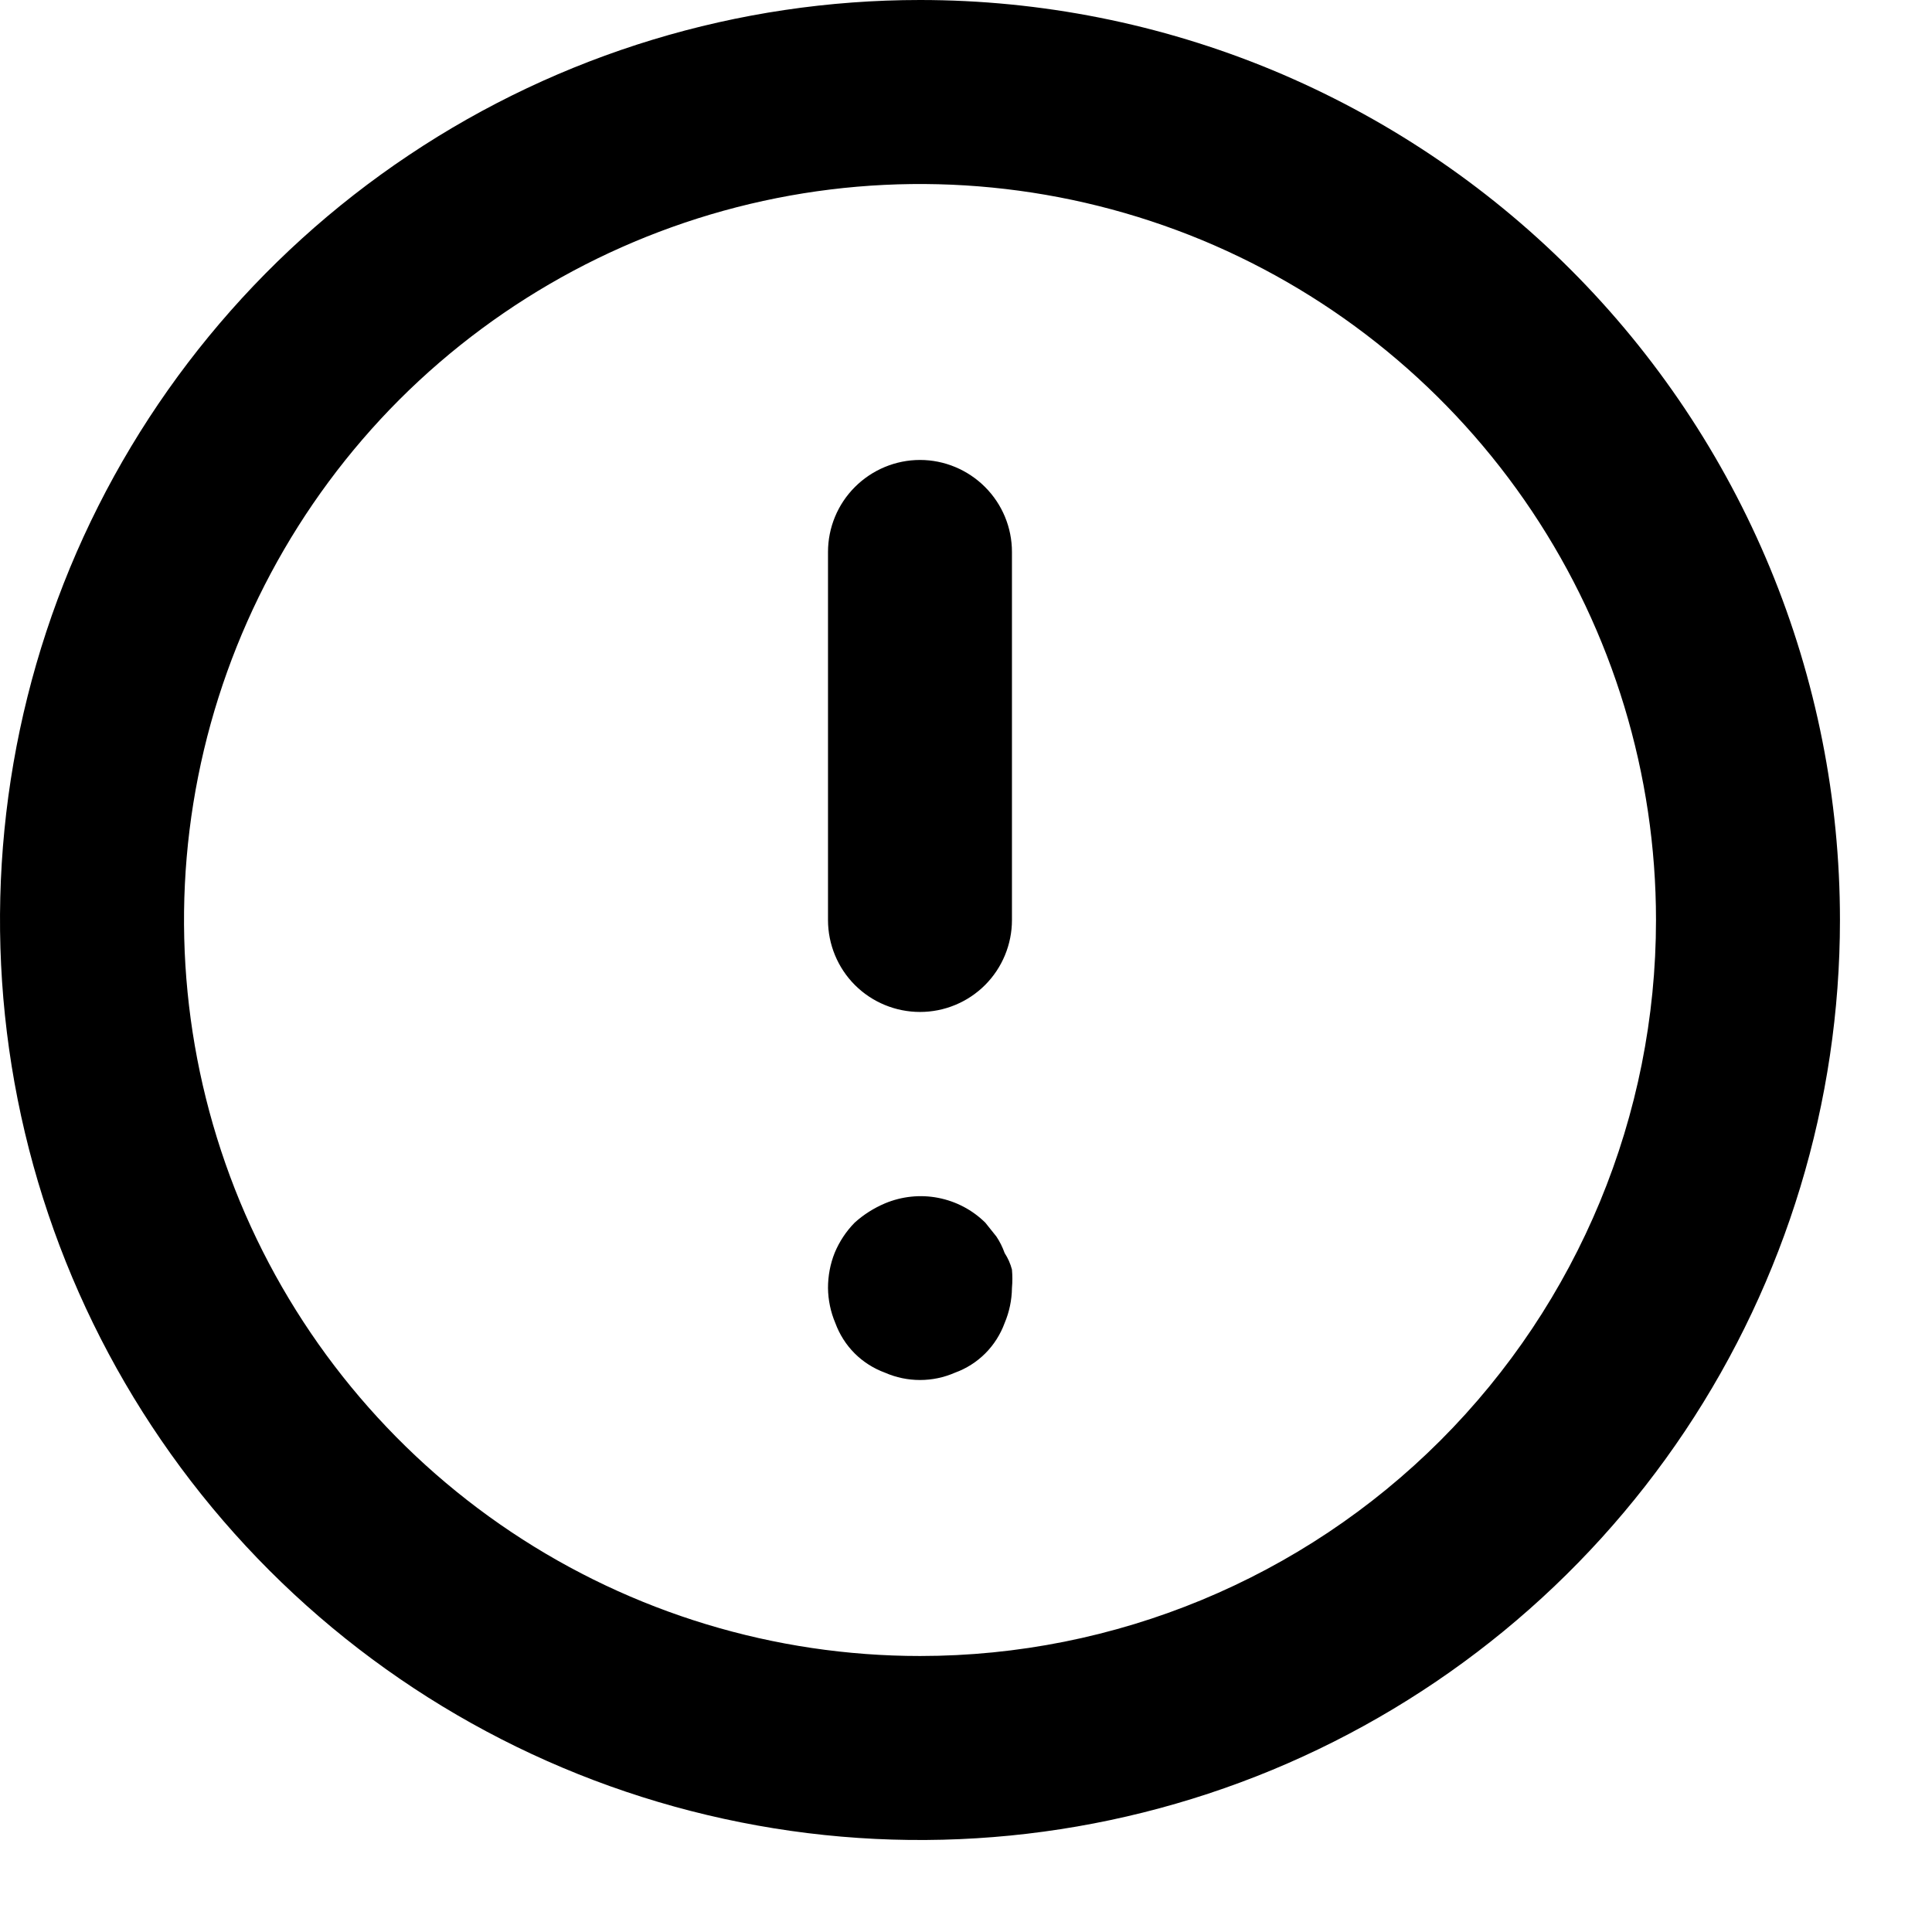
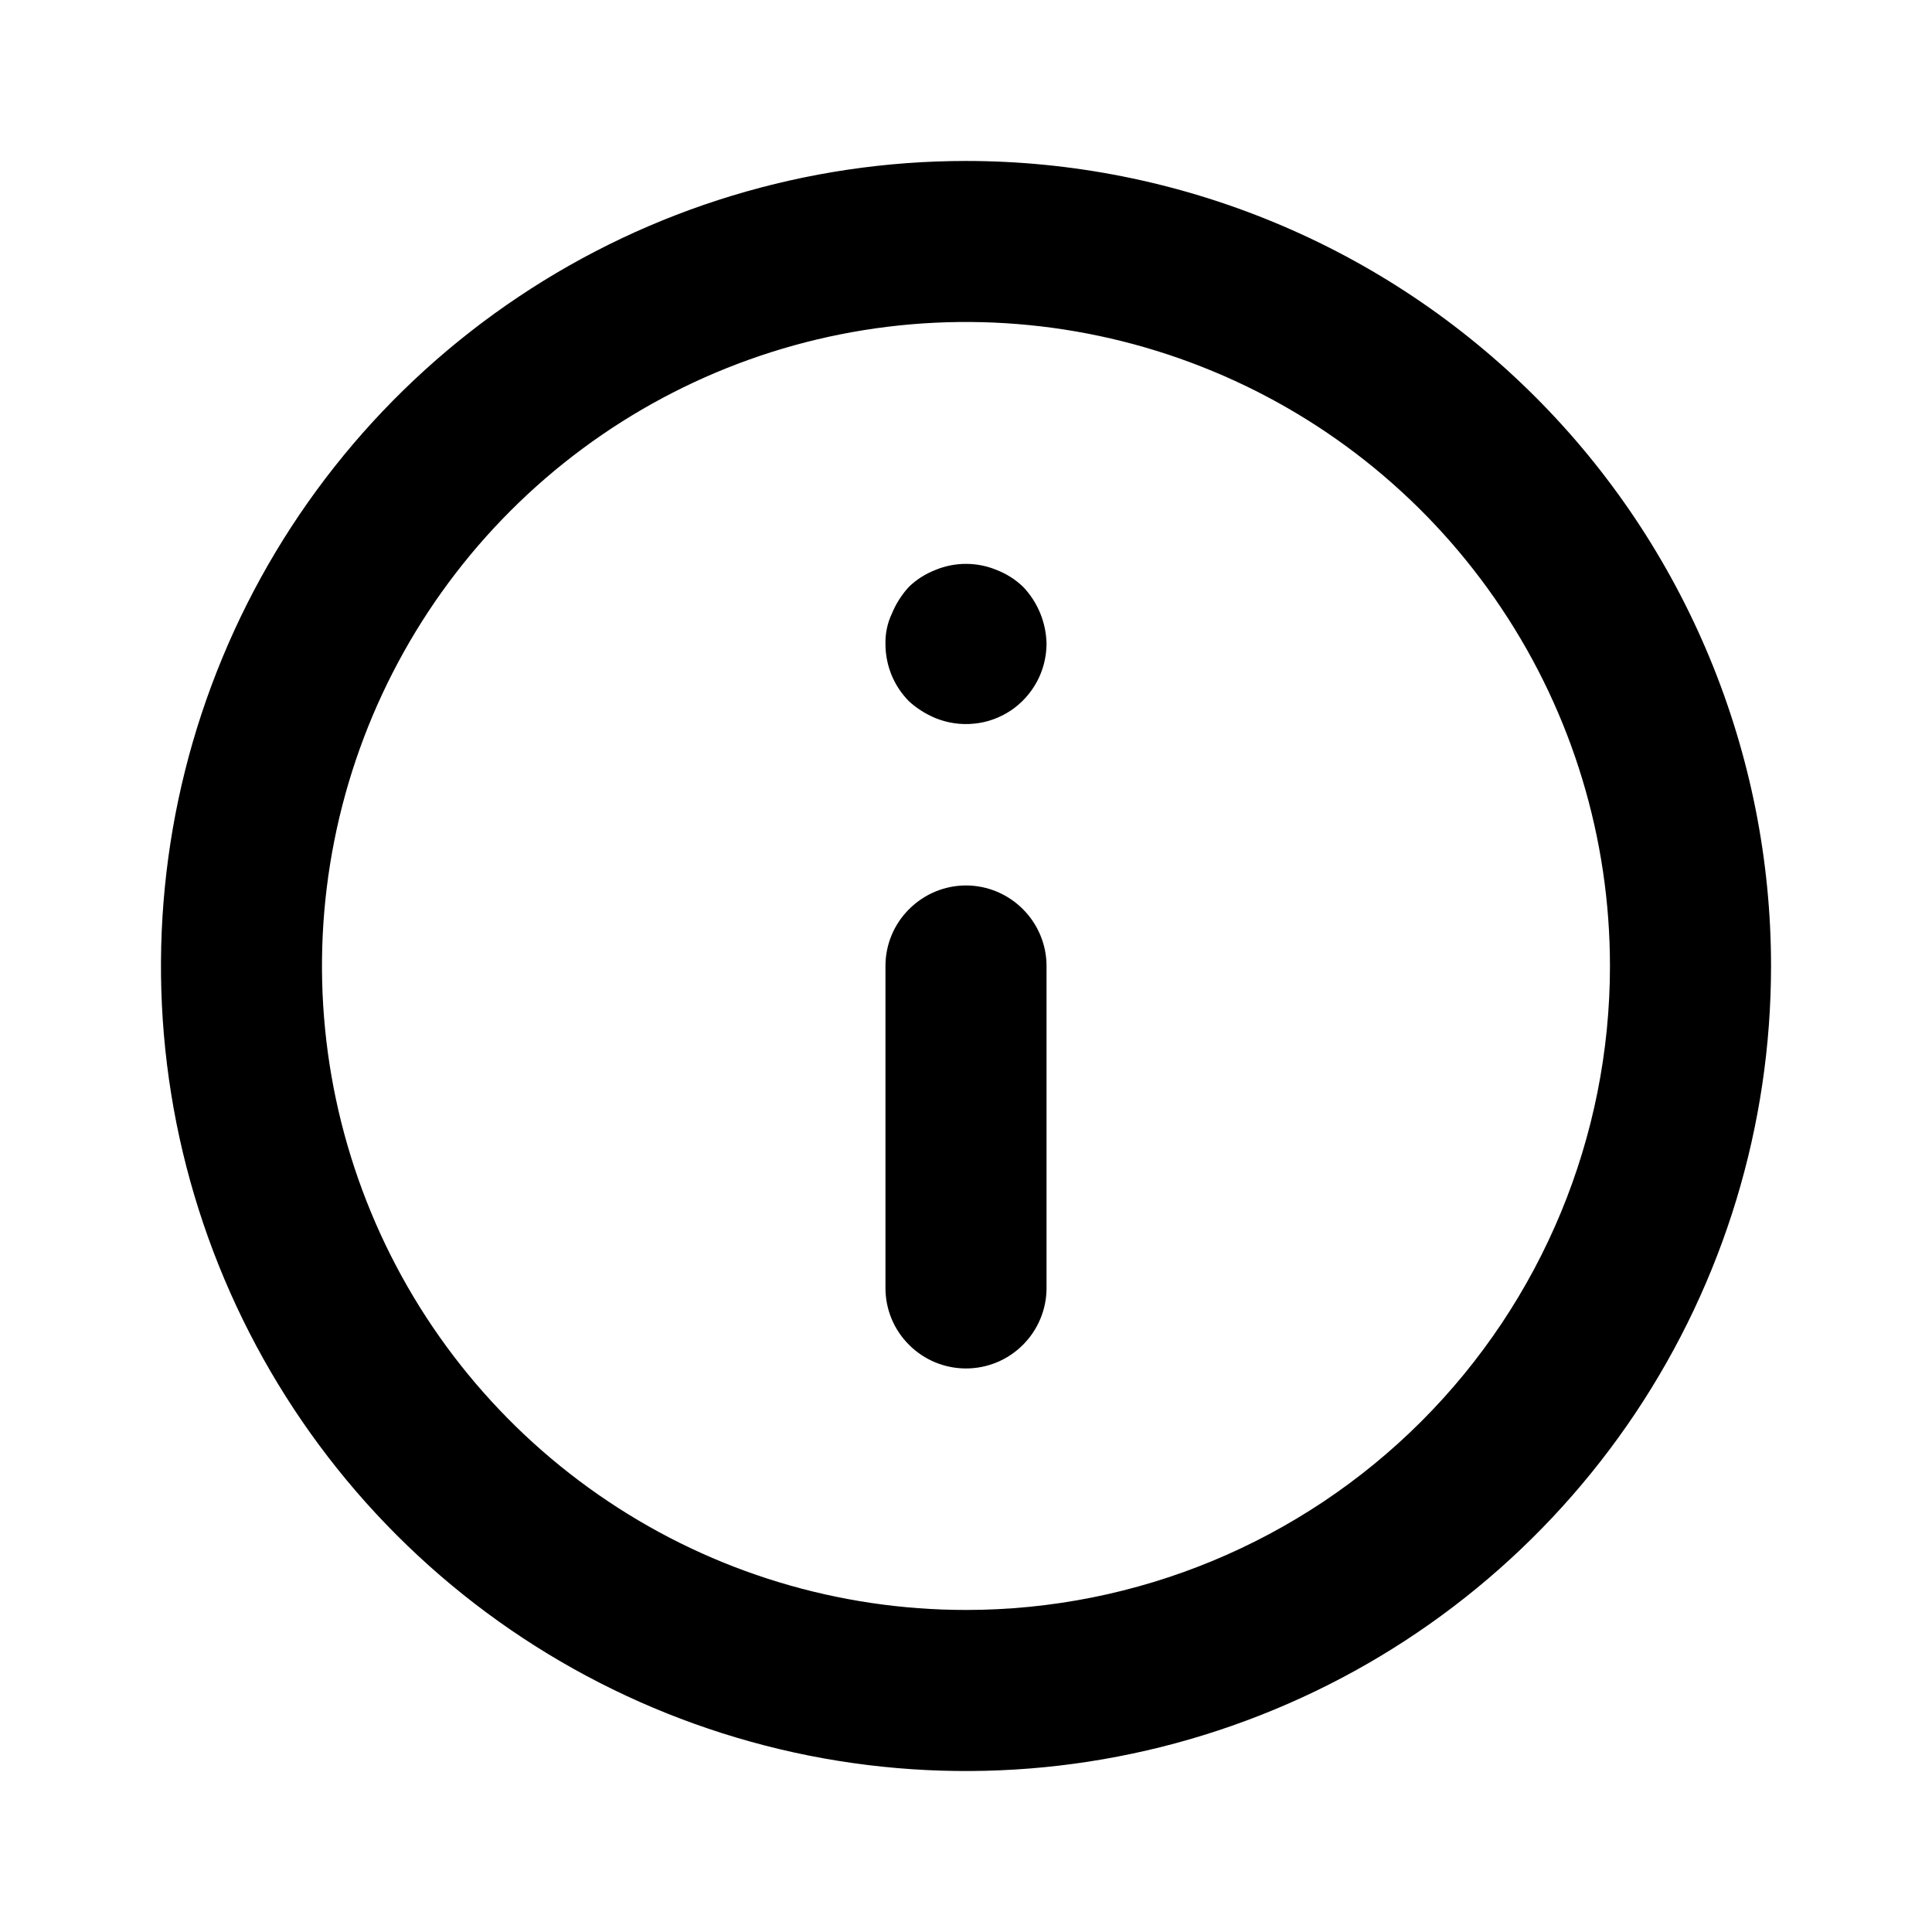
- <svg xmlns="http://www.w3.org/2000/svg" width="14" height="14" viewBox="0 0 14 14" fill="none">
-   <path d="M6.667 3.333C6.49 3.333 6.32 3.404 6.195 3.529C6.07 3.654 6 3.823 6 4V6.667C6 6.843 6.07 7.013 6.195 7.138C6.32 7.263 6.49 7.333 6.667 7.333C6.843 7.333 7.013 7.263 7.138 7.138C7.263 7.013 7.333 6.843 7.333 6.667V4C7.333 3.823 7.263 3.654 7.138 3.529C7.013 3.404 6.843 3.333 6.667 3.333ZM7.28 9.08C7.265 9.038 7.245 8.997 7.22 8.96L7.14 8.86C7.046 8.767 6.927 8.705 6.798 8.68C6.669 8.655 6.535 8.669 6.413 8.72C6.333 8.754 6.258 8.801 6.193 8.86C6.132 8.922 6.083 8.996 6.049 9.077C6.016 9.159 6 9.246 6 9.333C6.001 9.42 6.019 9.507 6.053 9.587C6.083 9.669 6.131 9.745 6.193 9.807C6.255 9.869 6.331 9.917 6.413 9.947C6.493 9.982 6.579 10 6.667 10C6.754 10 6.84 9.982 6.92 9.947C7.003 9.917 7.078 9.869 7.14 9.807C7.202 9.745 7.25 9.669 7.28 9.587C7.314 9.507 7.332 9.42 7.333 9.333C7.337 9.289 7.337 9.244 7.333 9.2C7.322 9.157 7.304 9.117 7.28 9.08ZM6.667 0C5.348 0 4.059 0.391 2.963 1.124C1.867 1.856 1.012 2.897 0.507 4.115C0.003 5.334 -0.129 6.674 0.128 7.967C0.385 9.26 1.02 10.448 1.953 11.381C2.885 12.313 4.073 12.948 5.366 13.205C6.659 13.463 8 13.33 9.218 12.826C10.436 12.321 11.477 11.467 12.21 10.37C12.942 9.274 13.333 7.985 13.333 6.667C13.333 5.791 13.161 4.924 12.826 4.115C12.491 3.307 12 2.572 11.381 1.953C10.762 1.334 10.027 0.843 9.218 0.507C8.409 0.172 7.542 0 6.667 0ZM6.667 12C5.612 12 4.581 11.687 3.704 11.101C2.827 10.515 2.143 9.682 1.739 8.708C1.336 7.733 1.23 6.661 1.436 5.626C1.642 4.592 2.15 3.641 2.895 2.895C3.641 2.15 4.592 1.642 5.626 1.436C6.661 1.23 7.733 1.336 8.708 1.739C9.682 2.143 10.515 2.827 11.101 3.704C11.687 4.581 12 5.612 12 6.667C12 8.081 11.438 9.438 10.438 10.438C9.438 11.438 8.081 12 6.667 12Z" fill="currentColor" />
+ <svg xmlns="http://www.w3.org/2000/svg" width="16" height="16" viewBox="0 0 16 16" fill="none">
+   <path d="M8 7.333C7.823 7.333 7.654 7.404 7.529 7.529C7.403 7.654 7.333 7.823 7.333 8V10.667C7.333 10.844 7.403 11.013 7.529 11.138C7.654 11.263 7.823 11.333 8 11.333C8.177 11.333 8.346 11.263 8.471 11.138C8.596 11.013 8.667 10.844 8.667 10.667V8C8.667 7.823 8.596 7.654 8.471 7.529C8.346 7.404 8.177 7.333 8 7.333ZM8.253 4.72C8.091 4.653 7.909 4.653 7.747 4.72C7.665 4.752 7.59 4.799 7.527 4.86C7.468 4.925 7.42 4.999 7.387 5.08C7.349 5.159 7.331 5.246 7.333 5.333C7.333 5.421 7.35 5.508 7.383 5.589C7.416 5.67 7.465 5.744 7.527 5.807C7.591 5.866 7.666 5.913 7.747 5.947C7.848 5.988 7.957 6.004 8.066 5.993C8.175 5.983 8.279 5.945 8.37 5.885C8.461 5.824 8.535 5.742 8.587 5.646C8.639 5.55 8.666 5.442 8.667 5.333C8.664 5.157 8.595 4.988 8.473 4.86C8.41 4.799 8.335 4.752 8.253 4.72ZM8 1.333C6.681 1.333 5.392 1.724 4.296 2.457C3.2 3.189 2.345 4.231 1.841 5.449C1.336 6.667 1.204 8.007 1.461 9.301C1.719 10.594 2.354 11.782 3.286 12.714C4.218 13.646 5.406 14.281 6.699 14.539C7.993 14.796 9.333 14.664 10.551 14.159C11.769 13.655 12.81 12.8 13.543 11.704C14.276 10.607 14.667 9.319 14.667 8C14.667 7.125 14.494 6.258 14.159 5.449C13.824 4.64 13.333 3.905 12.714 3.286C12.095 2.667 11.36 2.176 10.551 1.841C9.742 1.506 8.875 1.333 8 1.333ZM8 13.333C6.945 13.333 5.914 13.021 5.037 12.434C4.16 11.848 3.476 11.015 3.073 10.041C2.669 9.066 2.563 7.994 2.769 6.96C2.975 5.925 3.483 4.975 4.229 4.229C4.975 3.483 5.925 2.975 6.959 2.769C7.994 2.563 9.066 2.669 10.041 3.073C11.015 3.476 11.848 4.16 12.434 5.037C13.021 5.914 13.333 6.945 13.333 8C13.333 9.414 12.771 10.771 11.771 11.771C10.771 12.771 9.414 13.333 8 13.333Z" fill="currentColor" />
</svg>
